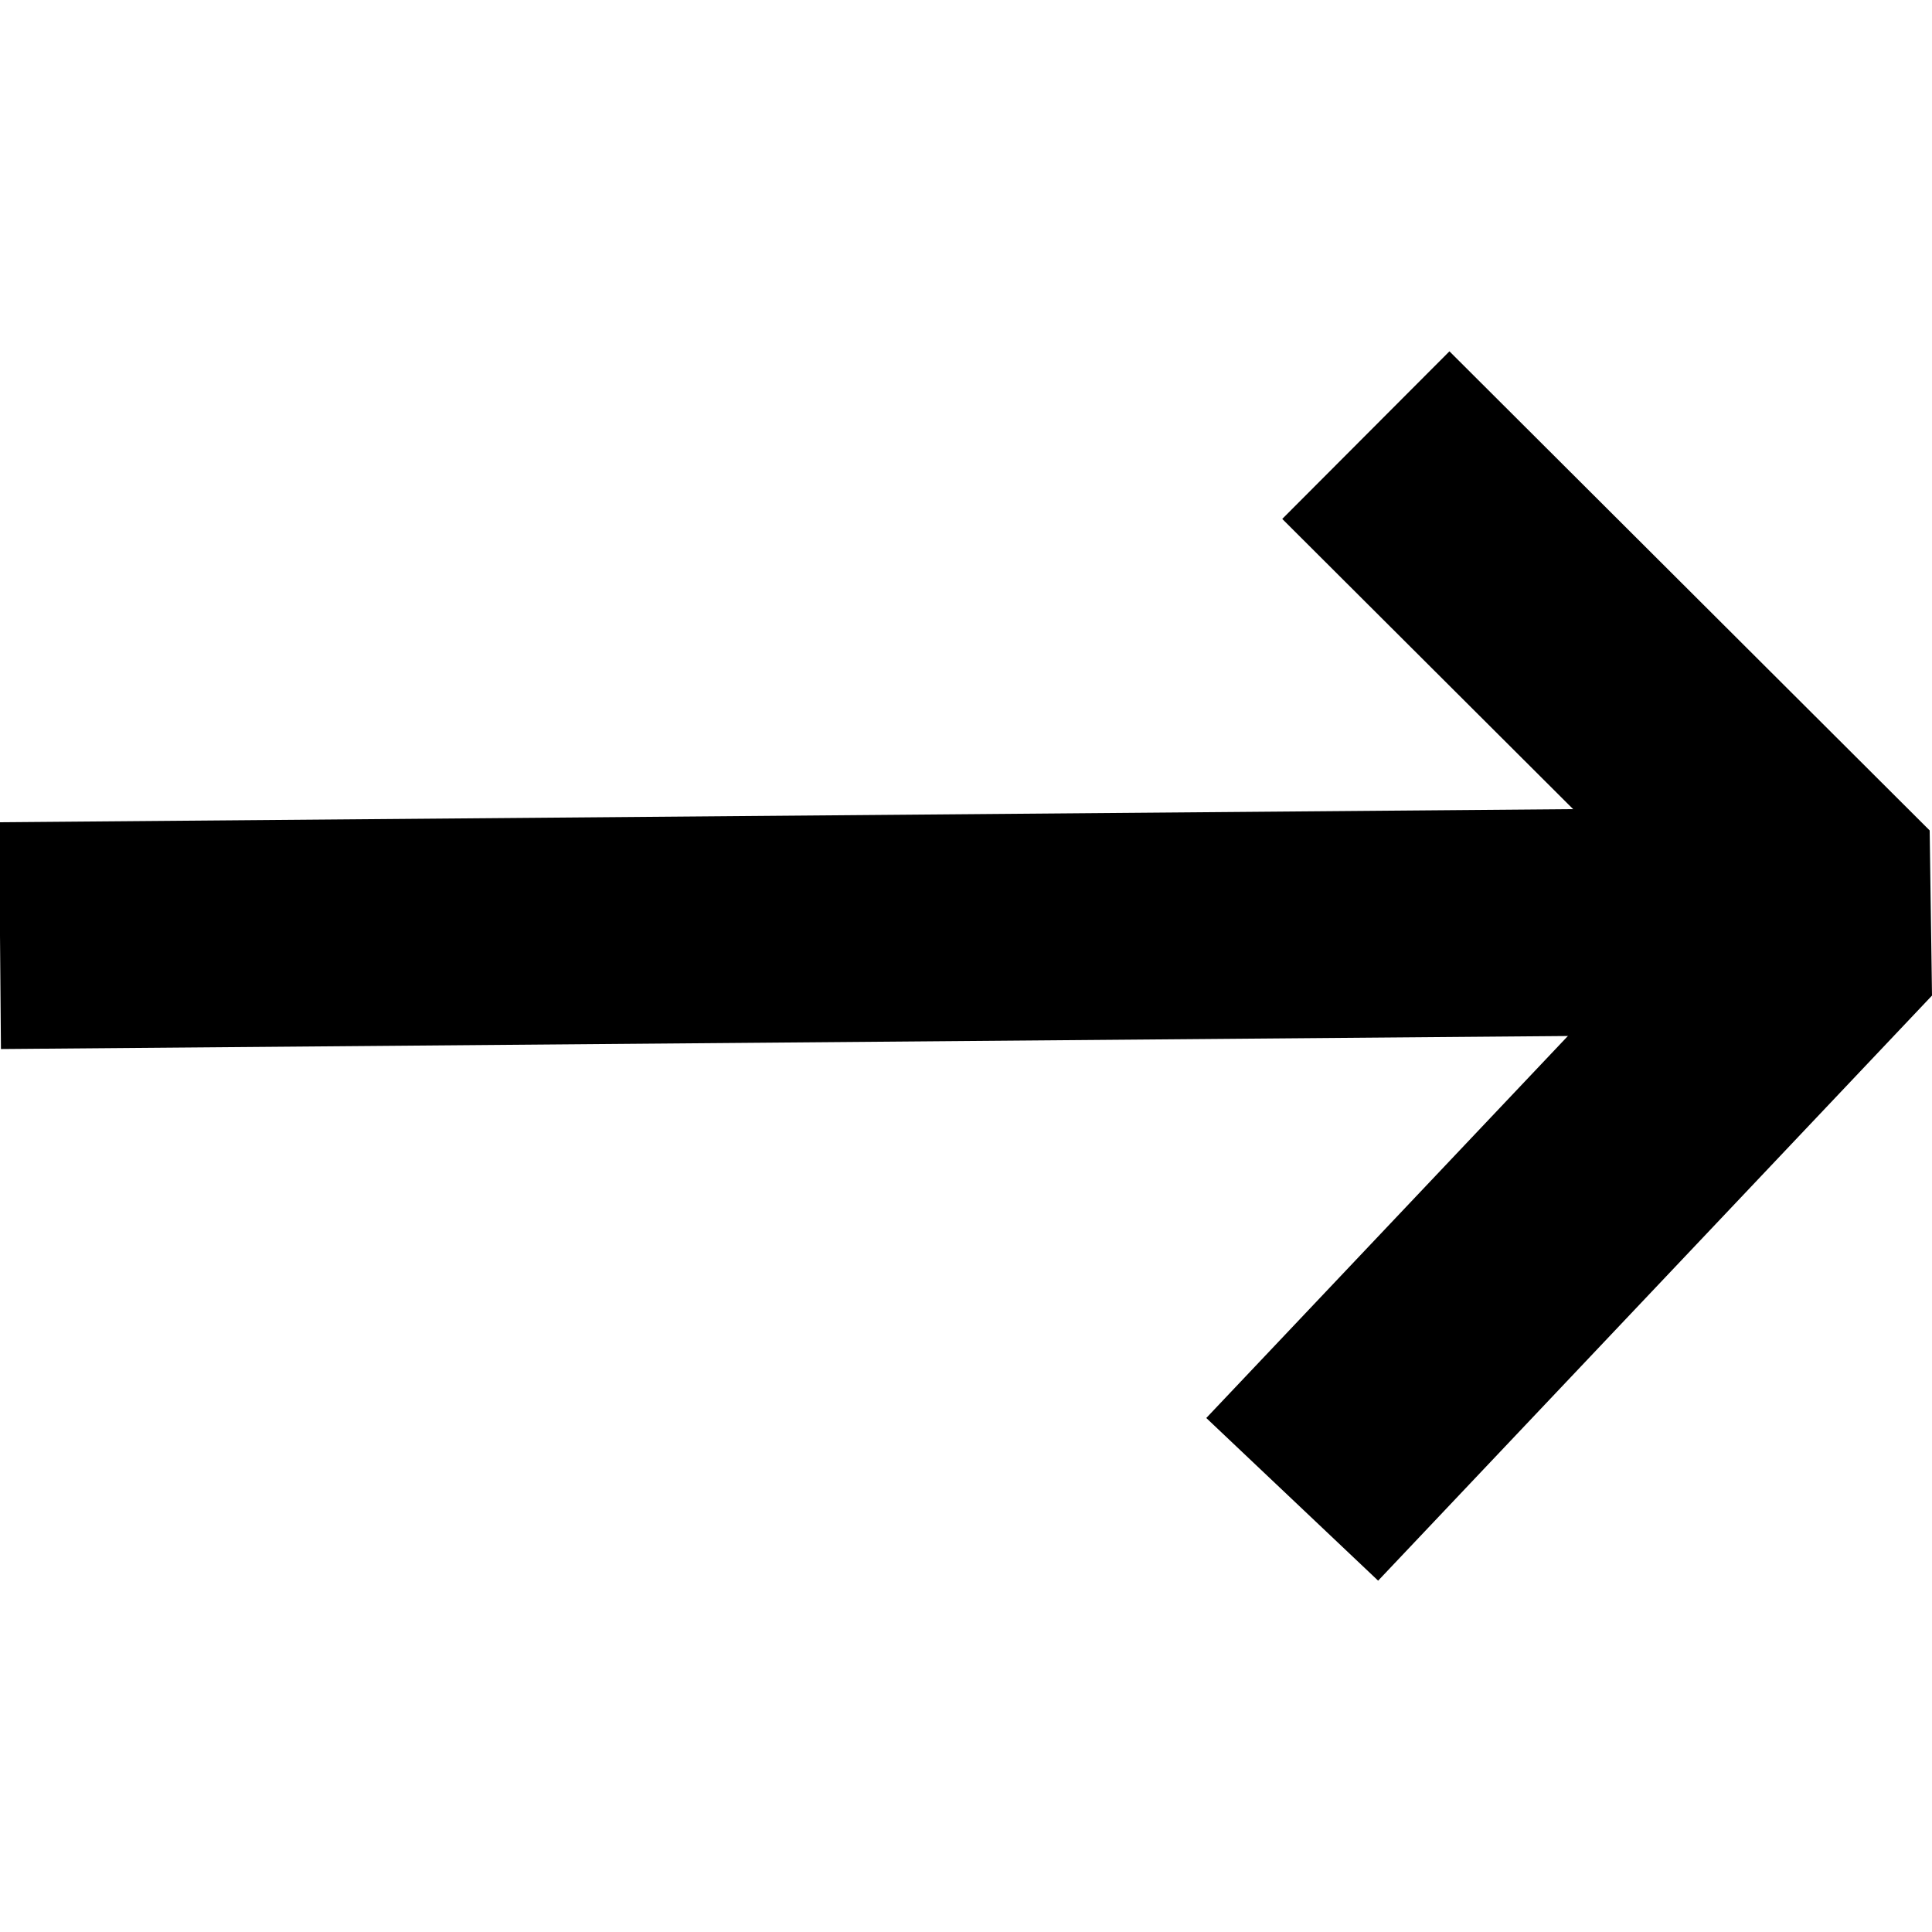
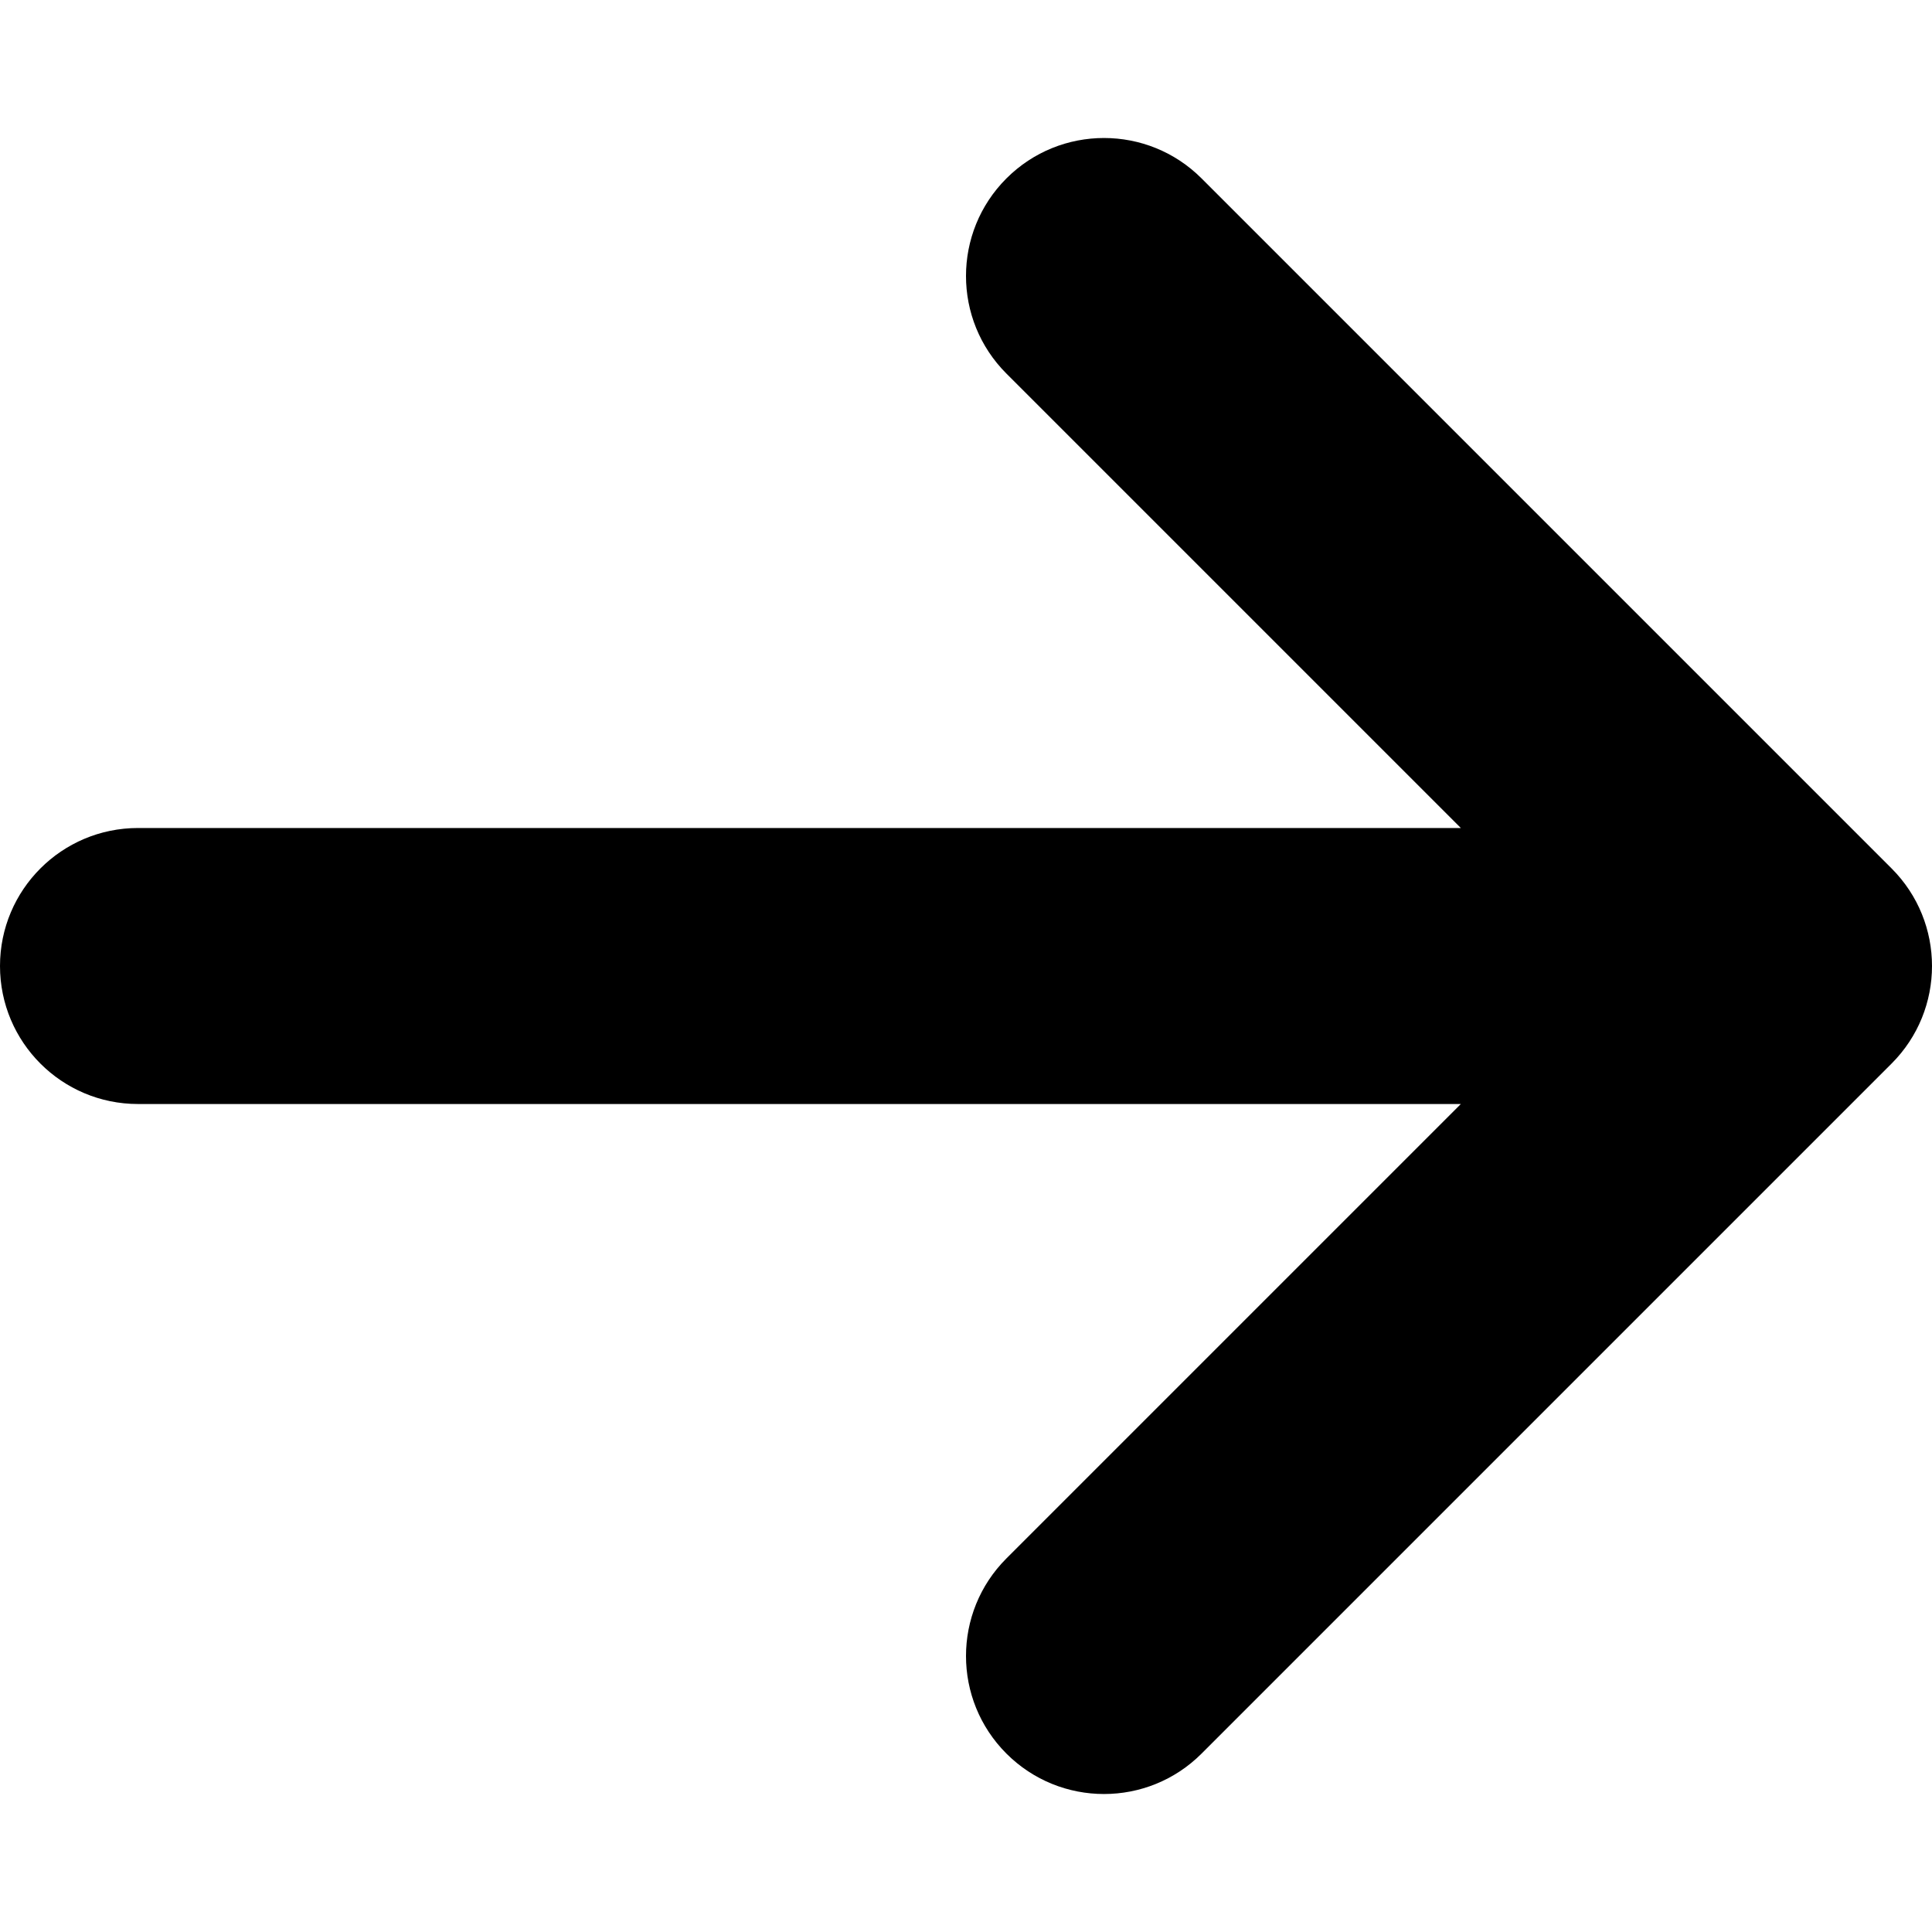
- <svg xmlns="http://www.w3.org/2000/svg" version="1.1" width="1024" height="1024" viewBox="0 0 1024 1024">
+ <svg xmlns="http://www.w3.org/2000/svg" version="1.1" width="512" height="512" viewBox="0 0 512 512">
  <g id="icomoon-ignore">
</g>
-   <path fill="#000" d="M978.457 484.566l45.543 43.111-1.23-87.526-44.312 44.415zM682.484 706.008l-43.13 45.559 91.086 86.221 43.127-45.563-91.082-86.218zM679.615 275.038l254.533 253.941 88.622-88.827-254.533-253.942-88.622 88.828zM932.914 441.455l-250.43 264.553 91.082 86.218 250.434-264.549-91.086-86.222z" />
-   <path fill="none" stroke-linejoin="miter" stroke-linecap="butt" stroke-miterlimit="4" stroke-width="120.21" stroke="#000" d="M978.464 487.757l-978.464 8.153" />
+   <path fill="#000" d="M318.431 464.717l182.857-182.857c14.283-14.281 14.283-37.438 0-51.72l-182.857-182.857c-14.283-14.281-37.438-14.281-51.72 0-14.282 14.282-14.282 37.438 0 51.72l120.427 120.427h-350.566c-20.198 0-36.572 16.374-36.572 36.572s16.373 36.572 36.572 36.572h350.566l-120.427 120.426c-7.14 7.14-10.711 16.5-10.711 25.86s3.57 18.719 10.711 25.86c14.283 14.283 37.438 14.283 51.72 0z" />
</svg>
